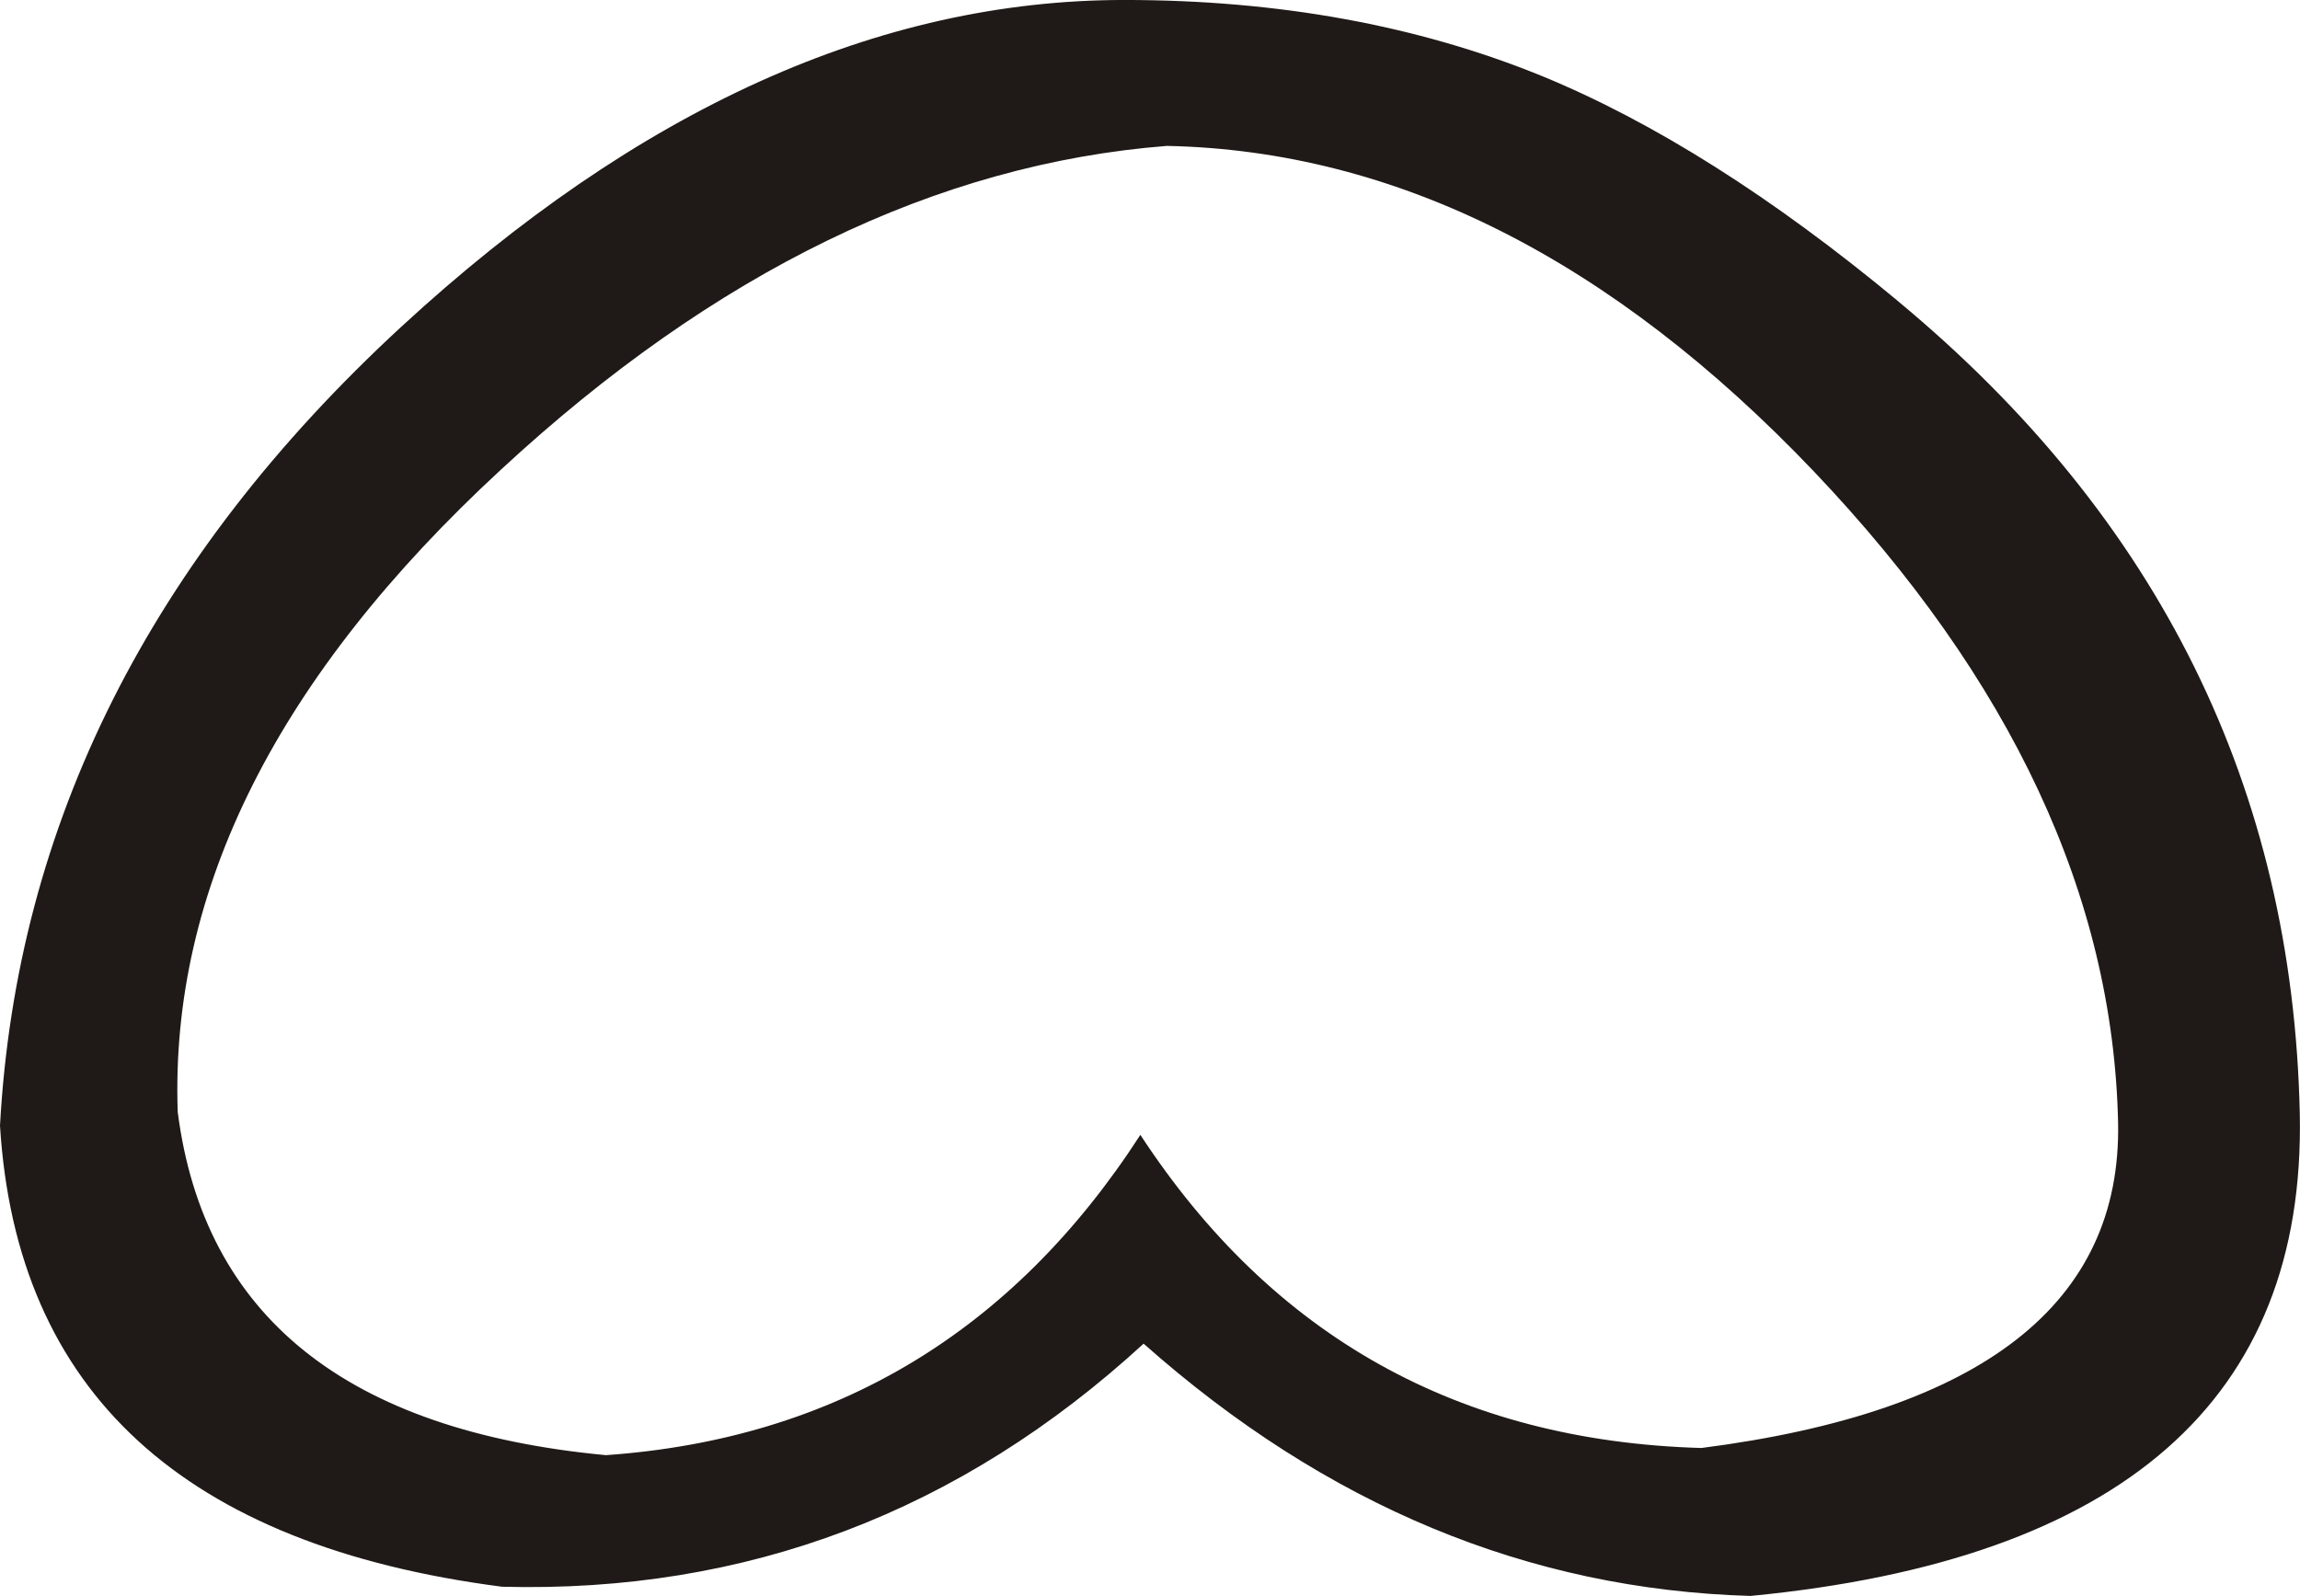
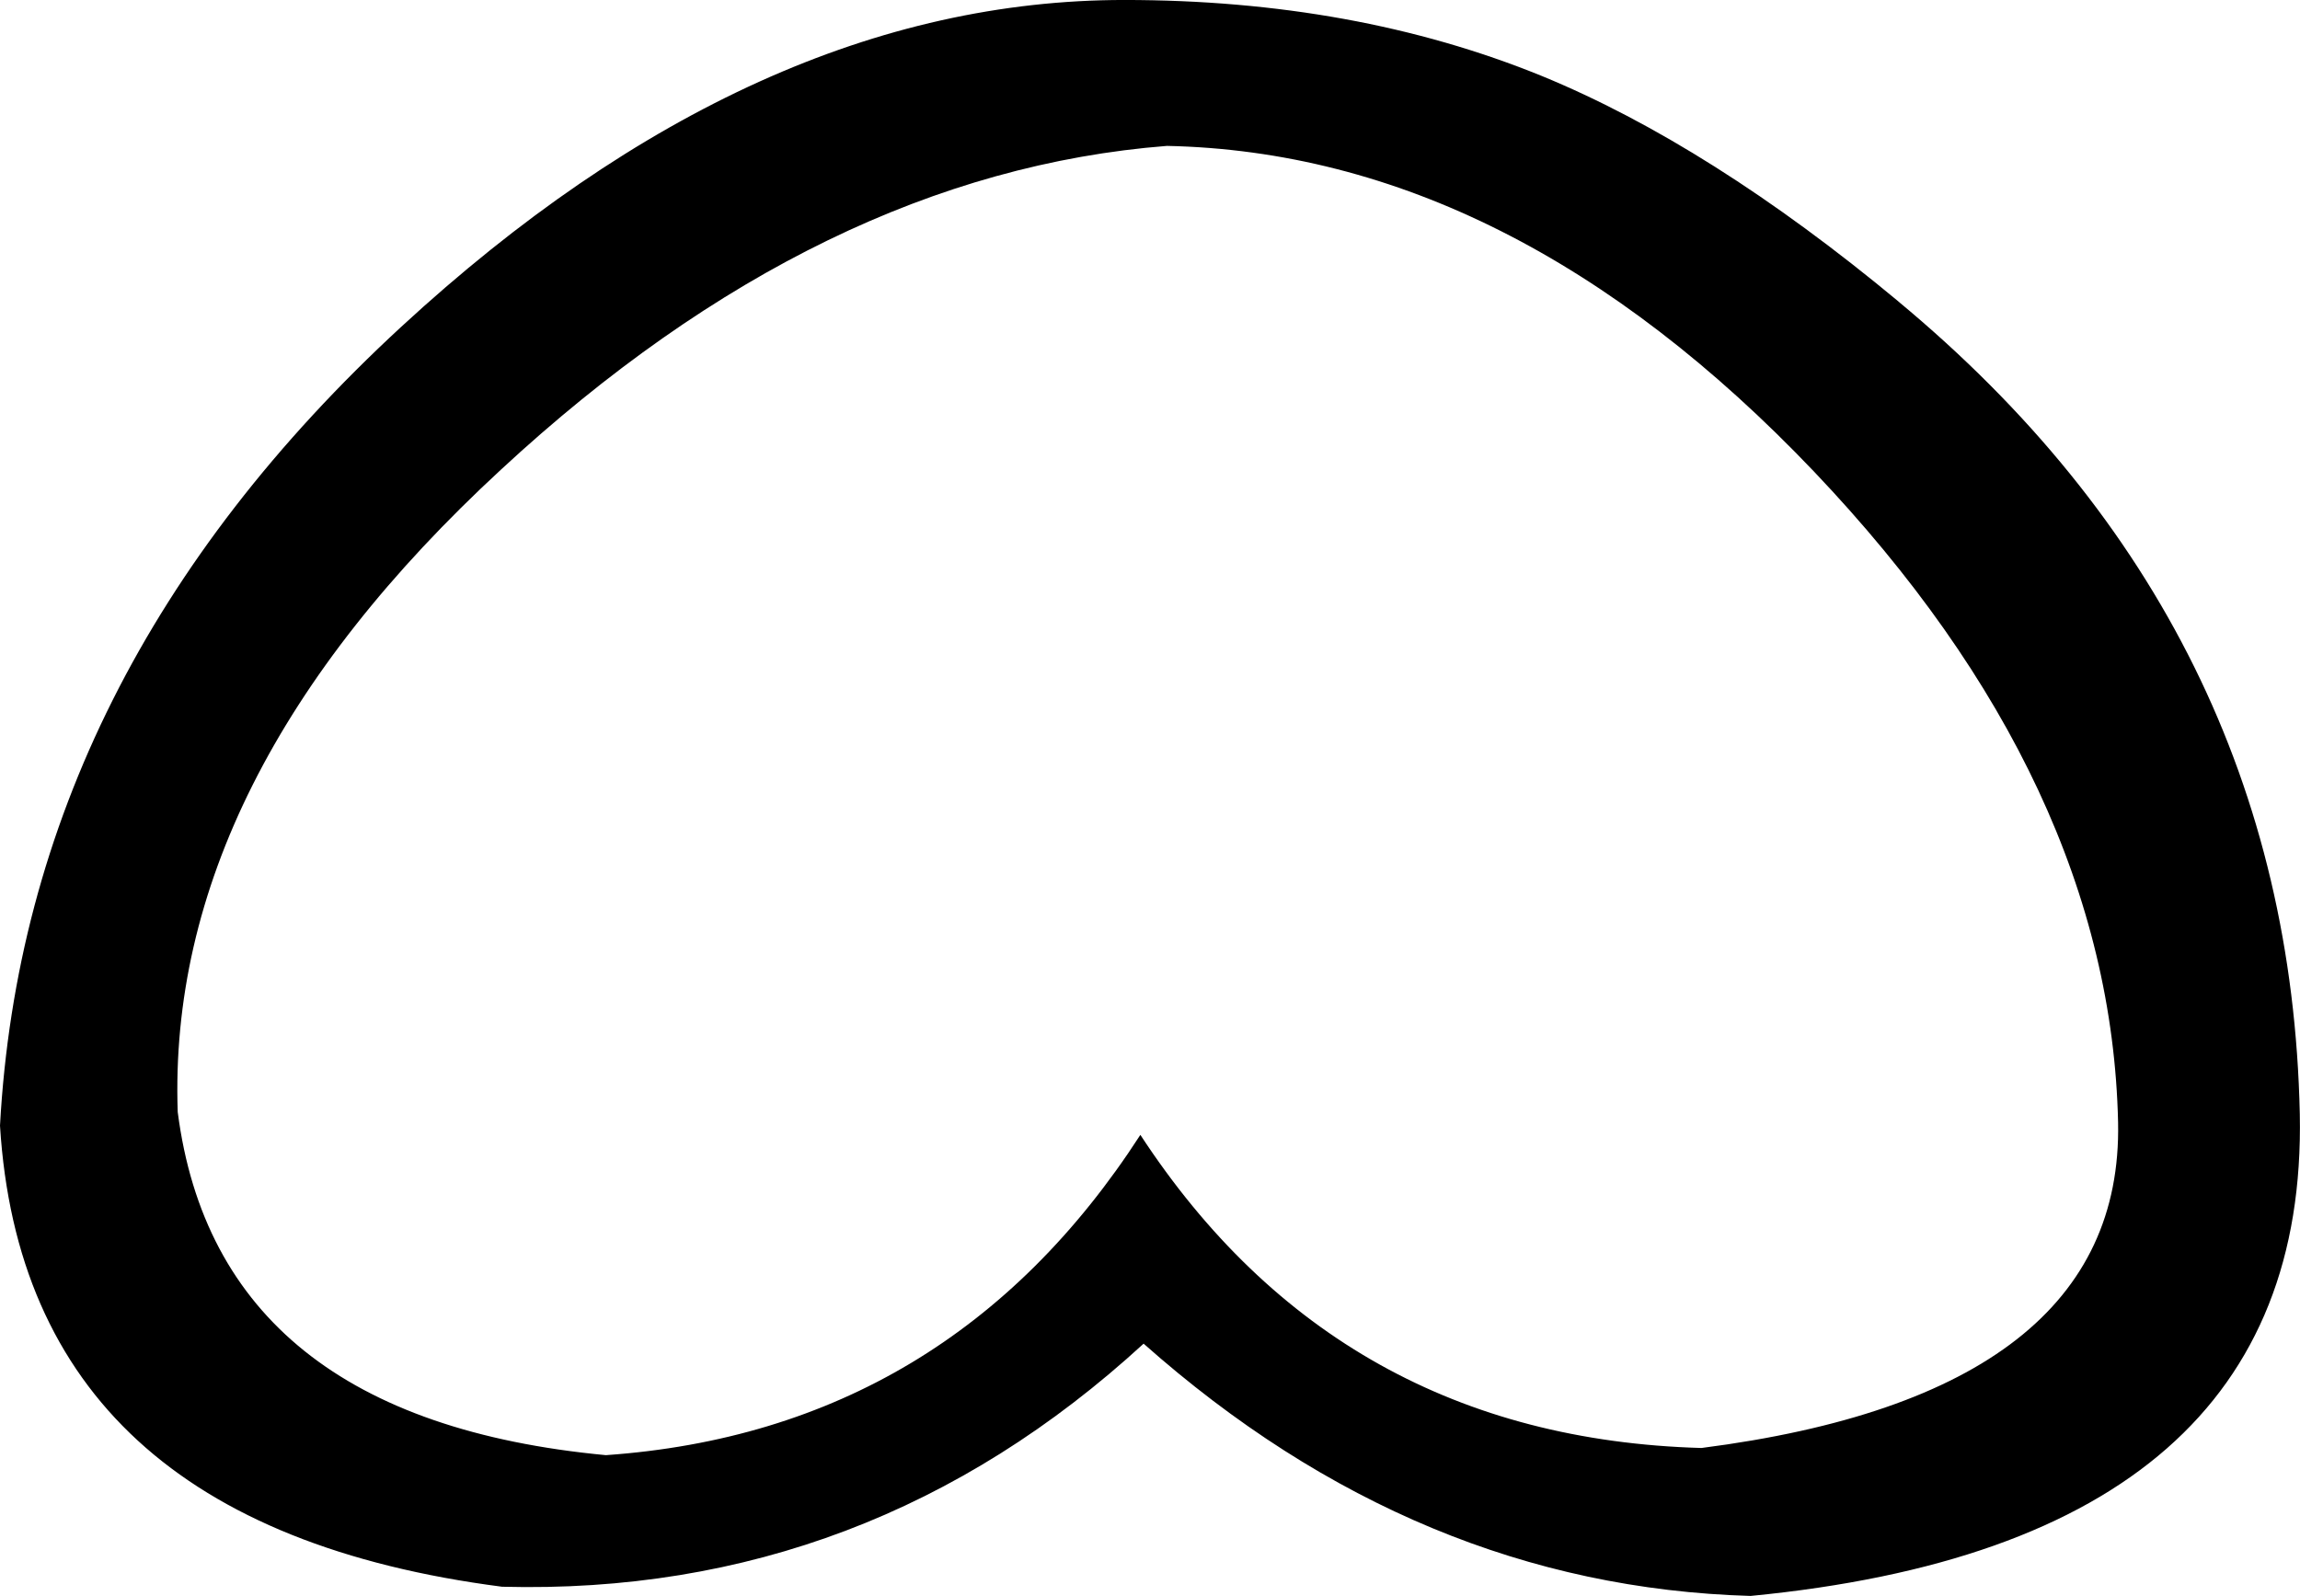
- <svg xmlns="http://www.w3.org/2000/svg" xml:space="preserve" width="34.011" height="23.602" style="clip-rule:evenodd;fill-rule:evenodd;image-rendering:optimizeQuality;shape-rendering:geometricPrecision;text-rendering:geometricPrecision" viewBox="0 0 34.011 23.602" version="1.1" id="svg26">
-   <defs id="defs4">
-     <style type="text/css" id="style2">
-    
-     .fil0 {fill:#1F1A17;fill-rule:nonzero}
-    
-   </style>
-   </defs>
+ <svg xmlns="http://www.w3.org/2000/svg" xml:space="preserve" width="34.011" height="23.602" style="clip-rule:evenodd;fill-rule:evenodd;image-rendering:optimizeQuality;shape-rendering:geometricPrecision;text-rendering:geometricPrecision" viewBox="0 0 34.011 23.602" version="1.1" id="svgi">
  <g id="Layer_x0020_1" transform="translate(-55.73398,-19.54134)">
-     <path class="fil0" d="m 15.985,33.196 0.304,-2.271 2.119,-0.313 0.273,-1.585 -2.094,0.325 0.383,-2.282 2.087,-0.326 0.493,-2.667 c 0.012,-0.059 0.018,-0.148 0.018,-0.26 0,-0.58 -0.333,-0.863 -0.994,-0.863 -0.711,0 -1.548,0.384 -2.507,1.153 0.182,-1.2 0.965,-2.028 2.361,-2.484 0.418,-0.047 0.808,-0.077 1.153,-0.077 1.73,0 2.598,0.686 2.598,2.052 0,0.19 -0.019,0.415 -0.06,0.68 l -0.334,2.082 2.767,-0.415 -0.393,2.265 -2.817,0.432 -0.236,1.591 2.797,-0.432 -0.412,2.236 -2.738,0.425 -0.886,5.441 c -0.013,0.059 -0.013,0.195 -0.013,0.396 0,1.449 0.937,2.248 2.818,2.389 1.845,0.136 3.98,-1.017 6.396,-3.454 l 9.53,-13.436 c 2.137,-3.005 4.437,-4.507 6.907,-4.507 0.648,0 1.299,0.112 1.93,0.338 1.918,0.692 2.883,1.744 2.883,3.17 0,0.313 -0.048,0.644 -0.145,0.987 -1.348,-1.567 -2.761,-2.348 -4.243,-2.348 -1.961,0 -3.879,1.367 -5.748,4.104 l -8.394,12.278 c -2.902,3.477 -5.826,5.228 -8.771,5.245 -1.53,0.012 -2.852,-0.407 -3.976,-1.247 -1.214,-0.924 -1.821,-2.112 -1.821,-3.561 v -0.219 c 0.012,-0.1 0.019,-0.171 0.019,-0.213 0,-0.804 0.261,-2.448 0.776,-4.932 l -2.027,0.301 z" id="path7" />
-     <path id="1" class="fil0" d="m 83.806,24 c 3.855,3.2 5.833,7.204 5.936,12.018 0.085,4.217 -2.622,6.594 -8.121,7.126 -3.283,-0.094 -6.276,-1.336 -8.976,-3.731 -2.713,2.49 -5.876,3.69 -9.487,3.595 -4.706,-0.609 -7.181,-2.88 -7.424,-6.819 0.243,-4.454 2.222,-8.392 5.936,-11.817 3.496,-3.222 7.059,-4.831 10.689,-4.831 2.27,0 4.328,0.372 6.172,1.123 1.657,0.68 3.418,1.792 5.275,3.335 z M 72.99,21.699 c -3.405,0.267 -6.689,1.863 -9.845,4.785 -3.307,3.052 -4.898,6.222 -4.783,9.503 0.389,3.022 2.502,4.714 6.331,5.075 3.38,-0.237 6.017,-1.817 7.904,-4.737 1.954,2.987 4.721,4.53 8.297,4.631 4.156,-0.533 6.215,-2.141 6.161,-4.814 C 86.981,32.801 85.481,29.589 82.557,26.514 79.57,23.379 76.383,21.77 72.99,21.699 Z" />
-     <path id="12" class="fil0" d="m 95.168,35.94 c 2.027,3.229 4.691,4.844 7.994,4.844 0.322,0 0.638,-0.018 0.953,-0.047 l 2.846,-0.633 4.722,-1.774 V 38.128 l -2.106,-12.679 -4.182,1.159 c -0.746,0.1 -1.456,0.154 -2.119,0.154 -4.564,0 -7.264,-2.401 -8.108,-7.202 1.839,3.27 4.474,4.903 7.915,4.903 1.524,0 3.169,-0.308 4.942,-0.924 l 10.354,-3.595 c 0.965,-0.207 1.858,-0.307 2.695,-0.307 4,0 6.532,2.378 7.599,7.126 -2.1,-3.365 -4.674,-5.045 -7.727,-5.045 -0.723,0 -1.486,0.1 -2.275,0.296 l -6.713,2.602 2.257,12.744 4.693,-1.42 c 0.674,-0.1 1.316,-0.154 1.93,-0.154 4.188,0 6.804,2.443 7.835,7.328 -2.245,-3.294 -4.752,-4.938 -7.507,-4.938 -0.146,0 -0.299,0.006 -0.456,0.018 -1.827,-0.041 -6.41,1.42 -13.748,4.382 h -0.012 c -1.239,0.391 -2.415,0.586 -3.531,0.586 -1.645,0 -3.188,-0.419 -4.626,-1.265 -2.386,-1.396 -3.593,-3.383 -3.624,-5.956 z" />
-     <path id="123" class="fil0" d="m 134.875,19.541 c 1.785,0.443 2.676,1.218 2.676,2.329 0,0.361 -0.097,0.757 -0.285,1.189 1.189,1.029 2.695,1.544 4.509,1.544 1.298,0 2.725,-0.261 4.279,-0.787 l 6.617,-2.242 4.146,-1.632 c 1.225,-0.224 2.348,-0.337 3.374,-0.337 4.757,0 7.385,2.454 7.872,7.357 -1.754,-3.372 -4.316,-5.057 -7.684,-5.057 -1.269,0 -2.64,0.255 -4.115,0.763 l -8.8,3.076 c -2.186,0.763 -4.085,1.141 -5.7,1.141 -1.524,0 -2.792,-0.337 -3.801,-1.005 0.262,0.899 0.396,1.857 0.396,2.887 0,1.933 -0.462,4.104 -1.378,6.511 -0.2,0.787 -0.304,1.489 -0.304,2.117 0,2.502 1.469,3.685 4.401,3.548 2.956,-0.136 6.099,-0.887 9.42,-2.252 h 0.066 c 3.697,-2.13 6.58,-3.135 8.662,-3.011 5.159,0.32 8.139,2.898 8.928,7.729 -2.562,-3.53 -5.615,-5.293 -9.154,-5.293 -0.886,0 -1.802,0.112 -2.75,0.337 l -7.362,3.164 c -3.235,0.989 -5.93,1.485 -8.096,1.485 -1.899,0 -3.387,-0.372 -4.461,-1.123 -1.487,-1.042 -2.235,-2.33 -2.235,-3.874 0,-0.846 0.224,-1.768 0.68,-2.761 1.28,-2.81 1.918,-5.341 1.918,-7.593 0,-2.254 -0.578,-4.212 -1.724,-5.88 -0.582,-0.846 -0.874,-1.466 -0.874,-1.869 0,-0.36 0.261,-0.515 0.777,-0.461 z" />
-     <path id="1234" class="fil0" d="m 179.88,23.32 c 0.085,-2.407 2.241,-3.713 6.458,-3.933 2.865,0.361 4.766,1.805 5.706,4.336 1.615,-1.337 3.557,-2.006 5.839,-2.006 0.751,0 1.559,0.077 2.421,0.23 3.102,0.556 4.656,2.538 4.656,5.939 0,0.467 -0.019,0.857 -0.048,1.176 l -0.996,10.13 c -0.018,0.22 -0.031,0.391 -0.031,0.515 0,1.272 0.546,1.91 1.633,1.91 0.546,0 1.238,-0.177 2.069,-0.537 -1.535,1.253 -2.829,1.88 -3.861,1.88 -1.244,0 -2.124,-0.905 -2.646,-2.714 l 1.359,-11.776 c 0.031,-2.927 -1.269,-4.459 -3.909,-4.595 -0.2,-0.012 -0.399,-0.012 -0.6,-0.012 -2.373,0 -4.365,0.775 -5.966,2.324 -0.384,1.342 -1.318,2.223 -2.805,2.655 3.126,2.561 4.685,5.18 4.685,7.853 0,0.639 -0.09,1.278 -0.267,1.929 -1.238,2.939 -3.976,4.411 -8.218,4.411 -0.383,0 -0.746,-0.012 -1.094,-0.03 -5.68,-0.337 -9.242,-2.691 -10.688,-7.05 3.387,3.312 6.932,5.022 10.622,5.122 4.128,-0.249 6.228,-1.727 6.289,-4.442 0.018,-0.165 0.029,-0.331 0.029,-0.496 0,-1.84 -1.675,-4.24 -5.032,-7.204 3.004,-0.763 4.509,-2.177 4.509,-4.246 0,-0.503 -0.091,-1.052 -0.267,-1.65 -1.025,-1.284 -2.319,-1.929 -3.879,-1.929 -1.682,0 -3.672,0.733 -5.973,2.206 z" />
-     <path id="12345" class="fil0" d="m 228.813,31.233 c 1.056,-2.401 2.028,-4.116 2.914,-5.133 1.796,-2.047 4.152,-3.07 7.064,-3.07 2.246,0 4.165,0.846 5.748,2.543 1.53,1.656 2.295,3.589 2.295,5.802 0,2.171 -0.795,4.063 -2.392,5.678 -1.603,1.644 -3.514,2.466 -5.731,2.466 2.513,-1.514 4.17,-2.916 4.984,-4.211 0.601,-0.958 0.904,-2.271 0.904,-3.933 0,-1.585 -0.57,-3.011 -1.711,-4.276 -1.17,-1.296 -2.561,-1.946 -4.176,-1.958 -3.392,-0.018 -5.942,2.011 -7.665,6.092 -0.698,2.223 -1.833,4.11 -3.405,5.666 -1.772,1.744 -3.738,2.62 -5.906,2.62 -2.1,0 -3.989,-0.645 -5.669,-1.929 -2.033,-1.56 -3.053,-3.707 -3.053,-6.433 0,-2.395 0.862,-4.371 2.593,-5.921 1.723,-1.554 3.817,-2.288 6.275,-2.205 -2.64,1.194 -4.492,2.549 -5.559,4.069 -0.813,1.153 -1.22,2.507 -1.22,4.057 0,1.656 0.57,3.116 1.711,4.382 1.245,1.39 2.842,2.081 4.783,2.081 2.955,0 5.359,-2.128 7.217,-6.386 z" />
-     <path id="123456" class="fil0" d="m 252.26,19.494 c 1.554,3.222 4.273,4.831 8.171,4.831 1.037,0 2.16,-0.112 3.374,-0.343 l 10.038,-3.673 c 1.348,-0.49 2.666,-0.738 3.94,-0.738 1.609,0 3.126,0.407 4.564,1.218 2.464,1.402 3.776,3.389 3.921,5.955 -2.186,-3.188 -4.85,-4.785 -7.994,-4.785 -2.185,0 -4.916,0.733 -8.2,2.206 1.719,1.461 2.519,3.046 2.404,4.755 -0.255,0.781 -0.746,1.467 -1.487,2.052 -0.898,0.71 -1.499,1.313 -1.802,1.805 0.17,0.638 0.783,1.495 1.851,2.567 0.959,0.964 1.439,1.815 1.439,2.561 -0.328,3.117 -2.999,4.773 -8.013,4.968 3.157,-2.017 4.735,-3.572 4.735,-4.678 0,-0.071 -0.006,-0.142 -0.018,-0.213 0.043,-0.474 -0.487,-1.337 -1.591,-2.59 -1.098,-1.26 -1.632,-2.13 -1.59,-2.608 0.037,-0.196 0.541,-0.787 1.524,-1.775 0.977,-0.987 1.535,-1.963 1.675,-2.921 -0.139,-1.384 -0.911,-2.295 -2.313,-2.726 -1.984,0.976 -4.115,1.46 -6.385,1.46 -5.306,-0.863 -8.055,-3.306 -8.243,-7.326 z" />
-     <path id="1234567" class="fil0" d="m 291.694,24.295 c 0.516,-2.016 1.796,-2.962 3.83,-2.838 1.439,0.094 2.154,1.041 2.154,2.838 0,0.112 -0.109,0.81 -0.314,2.094 l -0.347,2.117 14.549,-1.017 c 2.252,-3.324 4.049,-5.536 5.402,-6.635 1.087,-0.887 2.3,-1.342 3.641,-1.359 3.399,-0.043 5.093,1.466 5.093,4.524 -1.244,-1.473 -2.713,-2.212 -4.413,-2.212 -2.167,0 -4.297,1.603 -6.398,4.802 l -6.348,9.676 c -3.15,4.791 -6.489,7.09 -10.026,6.907 -1.446,-0.071 -2.726,-0.633 -3.849,-1.68 -1.147,-1.07 -1.723,-2.301 -1.723,-3.69 0,-0.142 0.012,-0.273 0.029,-0.397 l 1.937,-11.668 c 0.091,-0.574 0.139,-1.046 0.139,-1.414 0,-0.917 -0.279,-1.371 -0.837,-1.371 -0.541,0 -1.378,0.443 -2.519,1.324 z m 4.88,6.263 -1.129,6.435 c -0.043,0.236 -0.06,0.443 -0.06,0.632 0,0.906 0.334,1.662 0.994,2.283 0.626,0.586 1.415,0.922 2.361,1.017 1.457,-0.03 2.744,-0.49 3.849,-1.371 0.837,-0.669 1.785,-1.774 2.852,-3.318 l 4.619,-6.694 -13.487,1.017 z" />
-     <path id="12345678" class="fil0" d="m 44.251,100.354 c 1.98,-2.047 2.956,-4.169 2.939,-6.37 -0.043,-3.963 -1.166,-7.251 -3.369,-9.876 -2.27,-2.691 -5.396,-4.299 -9.372,-4.826 -0.989,0.781 -1.487,1.514 -1.487,2.189 0,0.467 0.491,1.194 1.481,2.183 0.984,0.993 1.474,1.739 1.474,2.229 0,0.403 -0.455,1.018 -1.358,1.852 -0.905,0.834 -1.361,1.466 -1.361,1.898 0,0.733 0.529,1.532 1.585,2.407 0.613,0.502 0.915,1.041 0.915,1.603 0,1.253 -1.553,2.744 -4.655,4.459 1.195,-1.42 1.791,-2.649 1.791,-3.684 0,-0.846 -0.389,-1.62 -1.172,-2.33 -0.928,-0.852 -1.395,-1.662 -1.395,-2.425 0,-0.474 0.411,-1.148 1.237,-2.035 0.82,-0.881 1.233,-1.478 1.233,-1.792 0,-0.543 -0.407,-1.041 -1.22,-1.496 -0.771,-0.419 -1.153,-1.035 -1.153,-1.845 0,-0.692 0.291,-1.762 0.867,-3.211 -3.873,0.586 -6.948,2.295 -9.226,5.121 -2.198,2.739 -3.295,6.045 -3.295,9.919 0,2.376 1.013,4.388 3.041,6.032 -3.71,-0.142 -5.628,-2.324 -5.767,-6.541 0.425,-5.121 2.015,-9.107 4.783,-11.959 2.932,-3.033 6.986,-4.547 12.157,-4.547 5.165,0 9.269,1.508 12.321,4.518 3.047,3.017 4.553,7.044 4.511,12.083 -0.013,1.603 -0.456,2.999 -1.33,4.181 -1.013,1.378 -2.404,2.13 -4.176,2.265 z" />
-     <path id="123456789" class="fil0" d="m 57.09,76.898 c -1.421,0.515 -2.167,1.225 -2.229,2.118 -0.03,0.413 0.11,0.751 0.426,1.011 0.321,0.26 0.685,0.391 1.11,0.391 0.789,0 1.978,-0.041 3.562,-0.131 1.585,-0.089 2.767,-0.13 3.563,-0.13 2.063,0 3.927,0.609 5.584,1.822 1.785,1.306 2.694,2.939 2.737,4.902 l 5.087,0.621 c 0.126,-1.058 0.698,-1.957 1.706,-2.685 0.965,-0.692 2.009,-1.035 3.138,-1.035 1.298,0 2.458,0.484 3.471,1.448 1.019,0.971 1.53,2.082 1.53,3.348 0,1.359 -0.449,2.519 -1.348,3.483 -0.892,0.958 -2.033,1.479 -3.417,1.55 1.117,-0.917 1.863,-1.828 2.228,-2.733 0.255,-0.614 0.383,-1.43 0.383,-2.454 0,-0.561 -0.249,-1.123 -0.748,-1.68 -0.563,-0.626 -1.213,-0.94 -1.942,-0.94 -1.08,0 -1.874,0.409 -2.392,1.219 -0.339,0.526 -0.679,1.507 -1.025,2.945 l -6.348,-0.692 c 0,2.112 -0.886,3.951 -2.653,5.53 -1.767,1.579 -3.732,2.372 -5.907,2.372 -0.273,0 -2.833,-0.118 -7.671,-0.354 -0.844,0.224 -1.269,0.614 -1.269,1.17 -0.012,0.881 0.814,1.733 2.471,2.543 -2.786,0 -4.182,-0.964 -4.194,-2.897 -0.012,-1.03 0.248,-1.799 0.777,-2.301 0.527,-0.503 1.316,-0.751 2.373,-0.739 0.23,0 1.615,0.071 4.157,0.219 1.286,0.071 2.404,0.106 3.356,0.106 1.663,0 3.12,-0.639 4.365,-1.916 1.213,-1.266 1.821,-2.714 1.821,-4.352 0,-1.769 -0.601,-3.217 -1.802,-4.342 -1.209,-1.129 -2.721,-1.691 -4.547,-1.691 -3.357,0 -5.705,0.035 -7.046,0.112 -2.313,-0.307 -3.465,-1.342 -3.454,-3.104 0.012,-1.864 1.068,-2.792 3.162,-2.792 0.309,0 0.637,0.018 0.984,0.059 z" />
-     <path id="12345678910" class="fil0" d="m 89.945,82.151 c 0.17,-1.697 1.446,-2.631 3.836,-2.81 1.56,0.094 2.343,0.793 2.343,2.1 0,0.224 -0.025,0.461 -0.067,0.71 l -1.918,11.2 c -0.2,0.55 -0.298,1.26 -0.298,2.124 0,1.892 1.148,2.838 3.437,2.838 1.814,0 3.841,-1.324 6.082,-3.979 1.504,-1.781 2.901,-3.862 4.175,-6.257 l -2.028,-1.141 0.413,-2.49 3.071,1.733 c 3.57,-6.11 6.957,-9.178 10.167,-9.197 1.53,-0.012 2.72,0.415 3.563,1.272 0.843,0.857 1.28,2.041 1.317,3.542 -0.614,-0.905 -1.317,-1.532 -2.106,-1.869 -0.692,-0.289 -1.626,-0.431 -2.823,-0.431 -1.997,0 -4.637,2.643 -7.933,7.93 l 3.217,1.786 -0.431,2.502 -4.049,-2.27 -2.616,3.902 c -3.272,4.885 -6.762,7.316 -10.463,7.298 -3.781,-0.018 -5.669,-1.703 -5.669,-5.044 0,-0.604 0.06,-1.235 0.177,-1.892 l 2.039,-11.556 c 0.043,-0.237 0.066,-0.426 0.066,-0.556 0,-0.568 -0.223,-0.852 -0.679,-0.852 -0.57,0 -1.512,0.468 -2.823,1.408 z" />
-     <path id="1234567891011" class="fil0" d="m 127.2,82.115 c 0.601,-1.923 1.978,-2.881 4.128,-2.881 1.159,0.154 1.742,0.993 1.742,2.513 0,0.45 -0.043,0.905 -0.128,1.355 l -2.052,11.047 c -0.213,0.722 -0.321,1.349 -0.321,1.881 0,1.525 0.855,2.288 2.567,2.288 0.133,0 0.285,0.006 0.443,0.018 2.44,0.071 4.212,-1.165 5.324,-3.707 l 5.62,-12.775 c 0.824,-2.95 3.084,-4.571 6.774,-4.86 4.856,0.502 7.284,2.376 7.284,5.617 0,1.982 -1.524,3.394 -4.57,4.228 4.957,1.172 7.38,3.402 7.264,6.696 -0.157,4.323 -3.69,6.618 -10.591,6.883 l -0.807,0.029 c -2.313,0.095 -4.043,-0.319 -5.178,-1.237 -1.141,-0.917 -1.663,-2.264 -1.572,-4.044 1.081,2.3 3.563,3.53 7.459,3.707 4.935,-0.307 7.485,-2.088 7.668,-5.34 0.145,-2.81 -2.411,-5.01 -7.668,-6.6 3.557,-1.39 5.373,-2.963 5.445,-4.726 -0.2,-2.212 -1.778,-3.353 -4.734,-3.424 -1.881,-0.041 -3.363,1.224 -4.449,3.79 l -5.839,13.857 c -1.11,2.643 -3.562,3.986 -7.363,4.016 -3.441,0.029 -5.165,-1.272 -5.165,-3.909 0,-0.455 0.037,-0.905 0.117,-1.348 l 1.833,-10.9 c 0.26,-0.881 0.393,-1.591 0.393,-2.122 0,-0.81 -0.302,-1.219 -0.917,-1.219 -0.601,0 -1.506,0.391 -2.707,1.166 z" />
-     <path id="123456789101112" class="fil0" d="m 165.968,76.994 c -0.218,0.928 -0.328,1.762 -0.328,2.513 0,2.122 0.905,3.548 2.707,4.293 1.1,0.449 2.173,0.68 3.229,0.68 1.173,0 2.337,-0.296 3.496,-0.881 l 10.296,-5.199 c 2.141,-1.082 4.102,-1.62 5.875,-1.62 2.1,0 3.902,0.763 5.402,2.283 0.904,0.763 1.402,1.969 1.487,3.625 0.085,1.656 -0.51,2.999 -1.773,4.028 0.412,-1.041 0.619,-1.981 0.619,-2.82 0,-1.449 -0.552,-2.59 -1.663,-3.412 -1.013,-0.751 -2.288,-1.124 -3.817,-1.124 -1.11,0 -2.361,0.19 -3.752,0.574 l -9.377,4.885 c -4.225,2.2 -6.573,4.826 -7.046,7.872 -0.054,0.337 -0.079,0.703 -0.079,1.094 0,2.838 1.876,5.098 5.621,6.771 -4.157,0.154 -6.756,-1.426 -7.806,-4.737 -0.286,-0.905 -0.425,-1.798 -0.425,-2.685 0,-2.283 0.978,-4.423 2.926,-6.417 -4.655,-0.035 -7.023,-1.626 -7.107,-4.785 -0.043,-1.709 0.467,-3.353 1.517,-4.937 z" />
-     <path id="12345678910111213" class="fil0" d="m 201.305,81.919 c 0.34,-1.933 1.694,-2.903 4.074,-2.903 0.327,0 0.679,0.018 1.056,0.047 0.88,0.562 1.316,1.372 1.316,2.419 0,0.568 -0.12,1.194 -0.364,1.886 l -1.644,10.415 c -0.079,0.461 -0.116,0.887 -0.116,1.277 0,1.668 0.832,2.644 2.489,2.922 0.431,0.071 0.893,0.106 1.39,0.106 1.87,0 3.999,-0.568 6.397,-1.697 2.598,-1.224 4.838,-2.885 6.725,-4.985 2.217,-2.454 3.327,-4.915 3.327,-7.375 0,-3.17 -1.645,-4.826 -4.942,-4.968 -1.748,-0.071 -3.138,0.568 -4.157,1.928 0.128,-2.264 1.657,-3.607 4.59,-4.028 4.727,0 7.289,2.206 7.677,6.618 -0.315,4.714 -2.421,8.647 -6.319,11.805 -3.514,2.85 -7.818,4.589 -12.904,5.216 -4.789,-0.071 -7.186,-1.863 -7.186,-5.369 0,-0.444 0.048,-0.924 0.145,-1.449 l 1.93,-10.681 c 0.188,-0.686 0.285,-1.248 0.285,-1.68 0,-0.698 -0.254,-1.046 -0.758,-1.046 -0.625,0 -1.626,0.514 -3.011,1.543 z" />
-     <path id="1234567891011121314" class="fil0" d="m 232.291,82.038 c 0.17,-1.952 1.645,-2.869 4.432,-2.745 0.898,0.124 1.414,0.822 1.553,2.1 l -0.789,13.029 c -0.145,2.431 0.977,3.719 3.369,3.873 2.186,-0.142 3.946,-1.247 5.275,-3.312 l 9.615,-14.962 c 1.286,-2.004 3.222,-3.004 5.807,-2.992 2.829,0.372 4.389,2.004 4.687,4.902 -0.589,3.099 -2.502,4.56 -5.731,4.383 2.361,-1.988 3.545,-3.596 3.545,-4.826 0,-0.219 -0.031,-0.415 -0.097,-0.586 -0.485,-1.336 -1.426,-1.987 -2.835,-1.945 -1.687,0.053 -2.888,0.987 -3.605,2.809 l -9.25,14.389 c -1.226,2.673 -3.685,4.169 -7.375,4.488 -3.75,-0.49 -5.681,-2.23 -5.797,-5.216 l 0.759,-13.389 c 0.054,-0.917 -0.23,-1.372 -0.856,-1.372 -0.619,0 -1.524,0.456 -2.707,1.372 z" />
-     <path id="123456789101112131415" class="fil0" d="m 269.408,77.029 c 1.688,2.187 3.557,3.672 5.602,4.453 1.051,0.402 2.204,0.604 3.472,0.604 1.202,0 2.507,-0.184 3.908,-0.556 l 6.713,-2.963 c 1.984,-0.869 3.892,-1.306 5.718,-1.306 1.403,0 2.75,0.254 4.037,0.757 2.852,1.117 4.37,3.347 4.558,6.677 -1.591,-2.567 -3.465,-4.146 -5.615,-4.732 -0.983,-0.266 -1.93,-0.402 -2.852,-0.402 -1.256,0 -2.464,0.254 -3.624,0.763 l -7.478,3.246 c -1.657,0.716 -3.289,1.077 -4.892,1.077 -1.796,0 -3.508,-0.432 -5.147,-1.296 -2.841,-1.502 -4.303,-3.607 -4.401,-6.321 z m 0,17.6 c 1.342,2.14 2.489,3.211 3.436,3.211 0.632,0 1.178,-0.462 1.632,-1.39 1.317,-4.276 2.701,-6.435 4.146,-6.464 1.087,-0.03 2.203,0.663 3.345,2.082 0.485,0.596 1.341,1.91 2.58,3.951 0.868,1.424 1.506,2.14 1.918,2.14 0.419,0 0.965,-0.716 1.626,-2.14 1.002,-2.153 1.669,-3.484 1.996,-3.998 0.93,-1.461 1.925,-2.218 2.993,-2.283 1.512,0.183 2.932,2.342 4.261,6.47 0.515,1.088 1.153,1.632 1.911,1.632 1.069,0 2.368,-1.071 3.898,-3.211 0,2.826 -1.311,4.791 -3.939,5.878 -1.355,-0.136 -2.417,-0.822 -3.188,-2.07 -0.302,-0.49 -0.789,-1.668 -1.455,-3.53 -0.487,-1.359 -1.02,-2.158 -1.597,-2.407 -0.667,0.291 -1.245,1.148 -1.742,2.578 -0.686,1.964 -1.166,3.164 -1.427,3.596 -0.746,1.224 -1.802,1.833 -3.15,1.833 -1.414,0 -2.628,-0.574 -3.641,-1.727 -0.475,-0.539 -1.189,-1.685 -2.138,-3.442 -0.763,-1.396 -1.455,-2.254 -2.093,-2.561 -0.547,0.295 -1.081,1.07 -1.597,2.311 -0.729,1.74 -1.225,2.828 -1.487,3.259 -0.741,1.172 -1.694,1.893 -2.87,2.159 -2.089,-0.195 -3.23,-2.153 -3.418,-5.878 z" />
-     <path id="12345678910111213141516" class="fil0" d="m 322.026,82.399 c 0,-1.088 -0.321,-1.969 -0.965,-2.643 -0.644,-0.674 -1.524,-1.011 -2.628,-1.011 -2.065,0 -3.952,0.722 -5.676,2.17 l -0.091,-0.059 c 0.243,-1.123 0.893,-2.04 1.949,-2.75 0.978,-0.669 2.082,-0.999 3.308,-0.999 1.572,0 2.986,0.431 4.243,1.294 1.402,0.97 2.106,2.189 2.106,3.656 0,1.153 -0.224,2.034 -0.667,2.637 -0.157,0.219 -0.856,0.881 -2.107,1.993 v 0.077 c 2.811,2.218 4.213,4.655 4.213,7.298 0,2.135 -0.856,3.78 -2.568,4.92 -1.486,0.987 -3.374,1.479 -5.662,1.479 -5.396,0 -9.026,-2.313 -10.896,-6.943 l 0.031,-0.078 c 3.357,3.549 6.901,5.323 10.639,5.323 1.444,0 2.714,-0.391 3.801,-1.172 1.213,-0.875 1.82,-1.993 1.82,-3.365 0,-1.419 -0.382,-2.826 -1.141,-4.234 -0.758,-1.401 -1.741,-2.478 -2.956,-3.229 2.167,-2.046 3.248,-3.501 3.248,-4.364 z" />
+     <path id="svg" class="fil0" d="m 83.806,24 c 3.855,3.2 5.833,7.204 5.936,12.018 0.085,4.217 -2.622,6.594 -8.121,7.126 -3.283,-0.094 -6.276,-1.336 -8.976,-3.731 -2.713,2.49 -5.876,3.69 -9.487,3.595 -4.706,-0.609 -7.181,-2.88 -7.424,-6.819 0.243,-4.454 2.222,-8.392 5.936,-11.817 3.496,-3.222 7.059,-4.831 10.689,-4.831 2.27,0 4.328,0.372 6.172,1.123 1.657,0.68 3.418,1.792 5.275,3.335 z M 72.99,21.699 c -3.405,0.267 -6.689,1.863 -9.845,4.785 -3.307,3.052 -4.898,6.222 -4.783,9.503 0.389,3.022 2.502,4.714 6.331,5.075 3.38,-0.237 6.017,-1.817 7.904,-4.737 1.954,2.987 4.721,4.53 8.297,4.631 4.156,-0.533 6.215,-2.141 6.161,-4.814 C 86.981,32.801 85.481,29.589 82.557,26.514 79.57,23.379 76.383,21.77 72.99,21.699 Z" />
  </g>
</svg>
